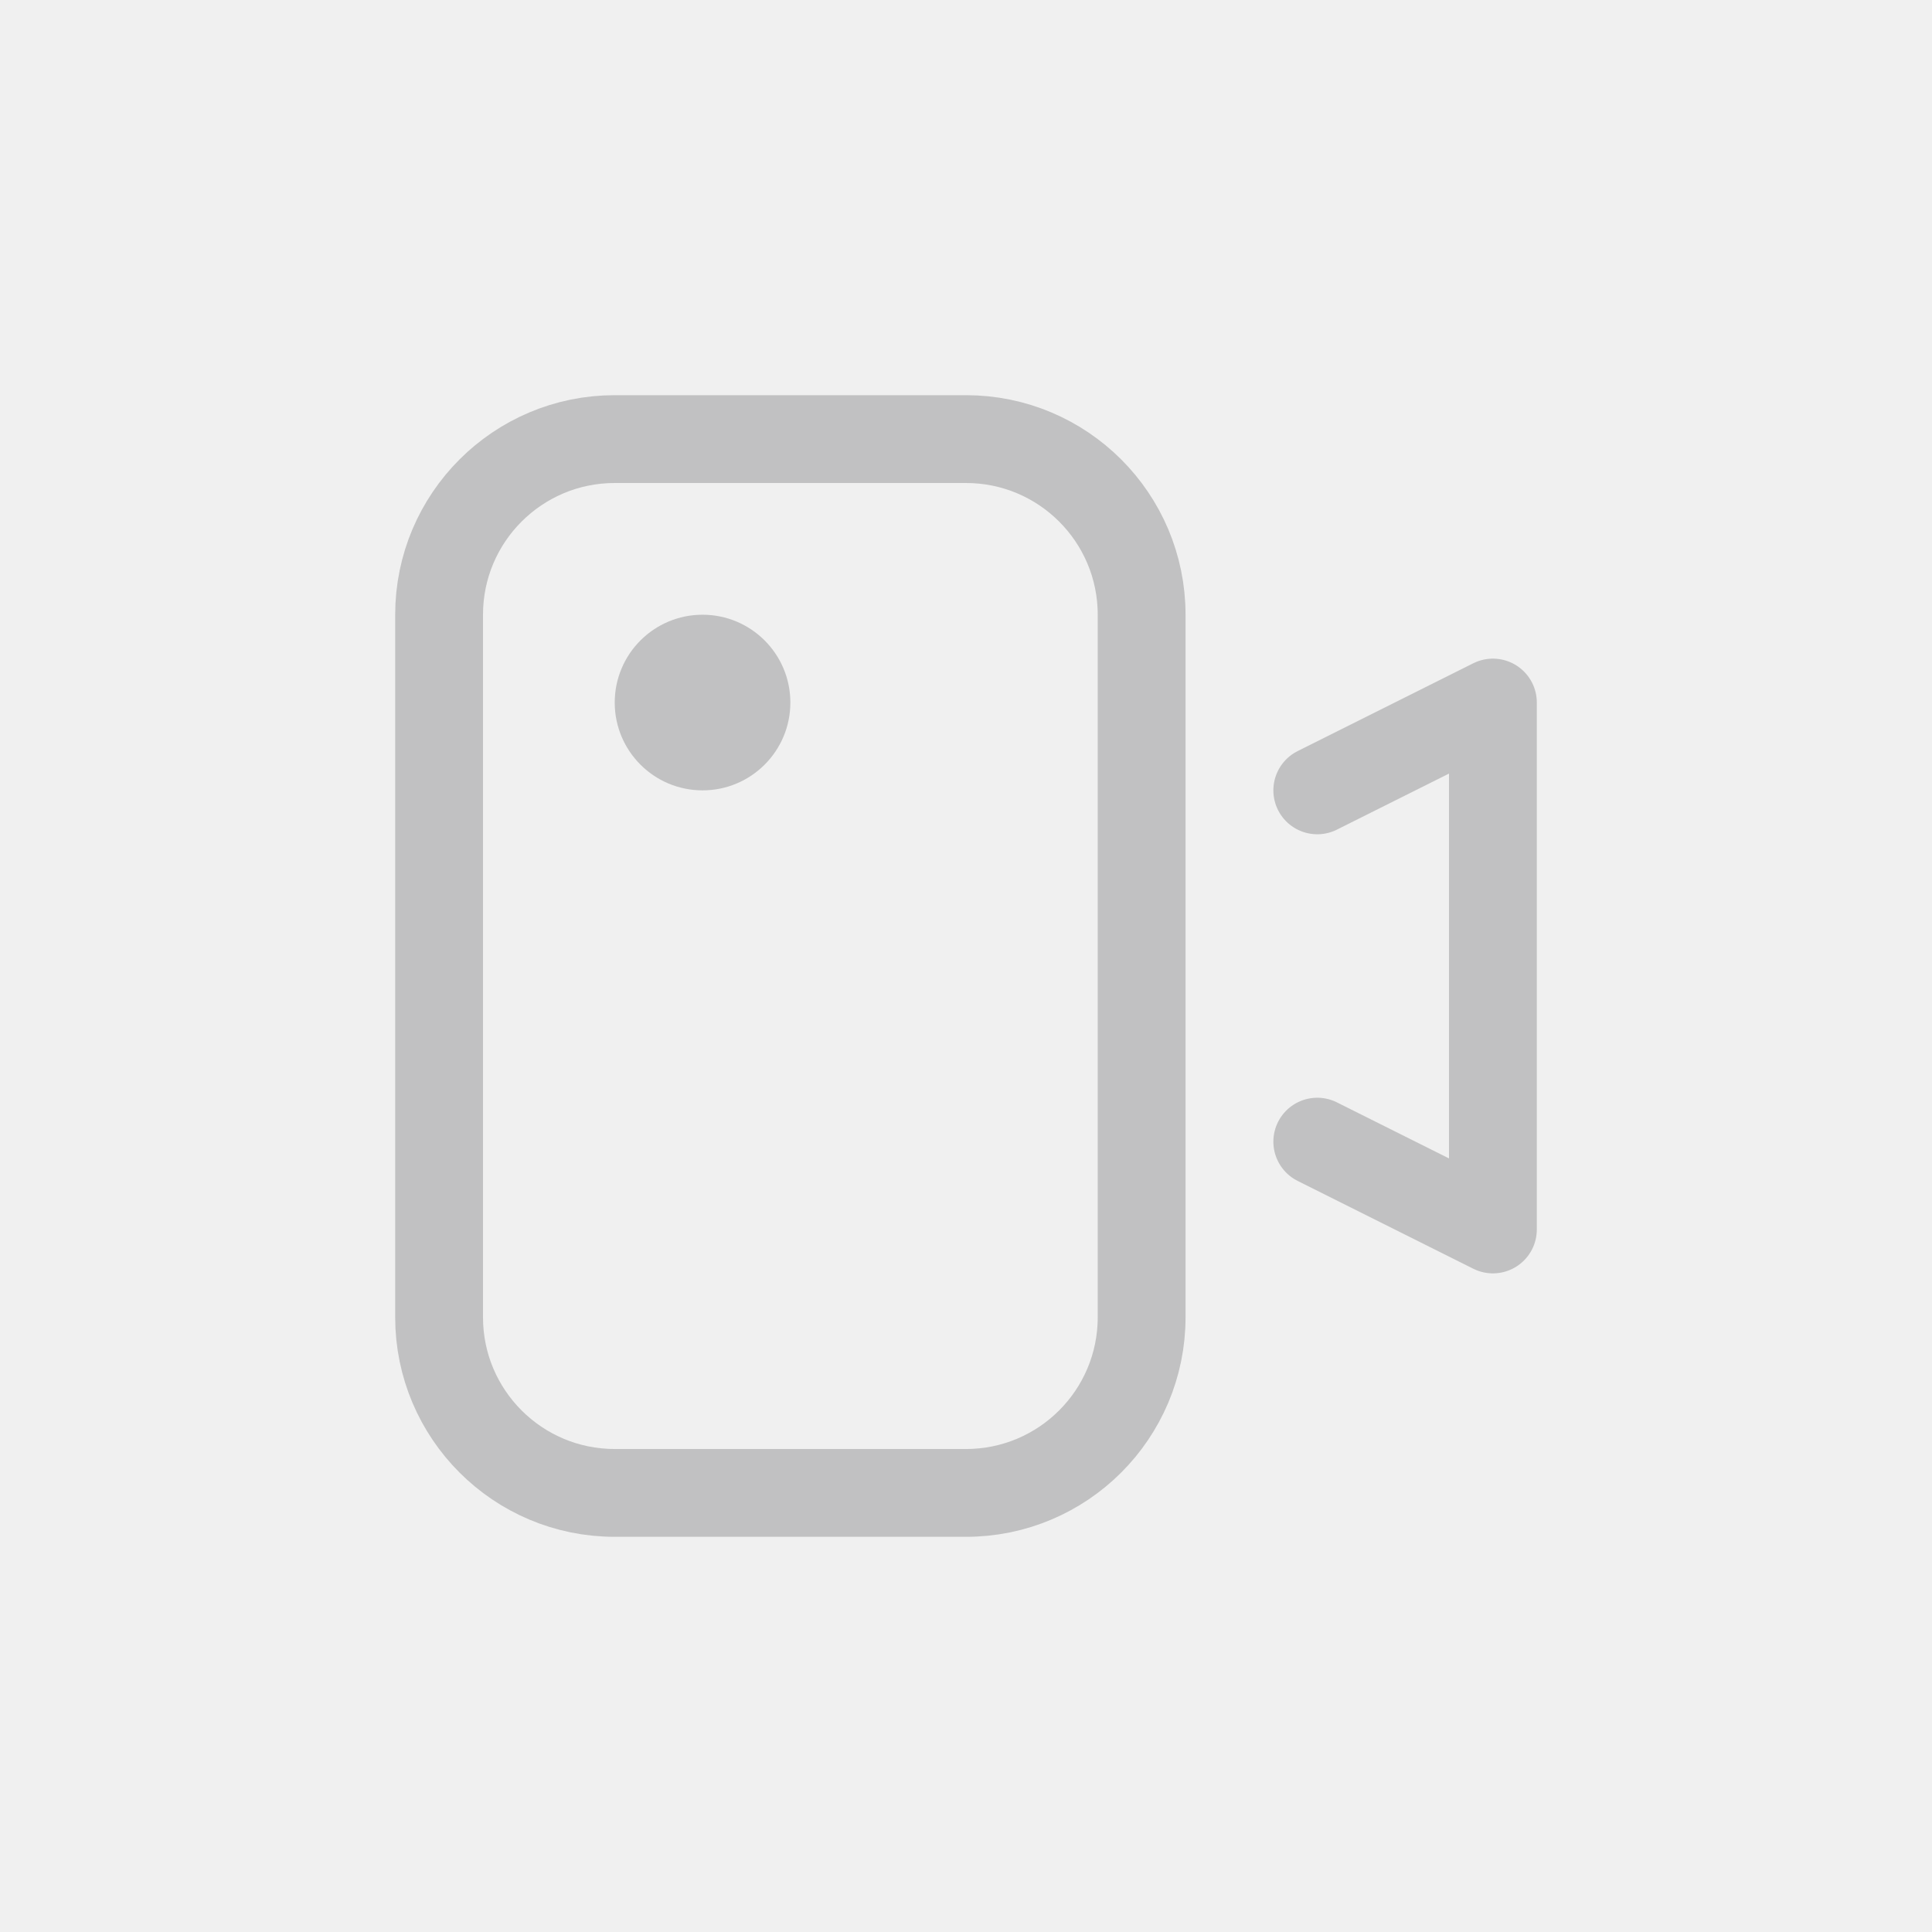
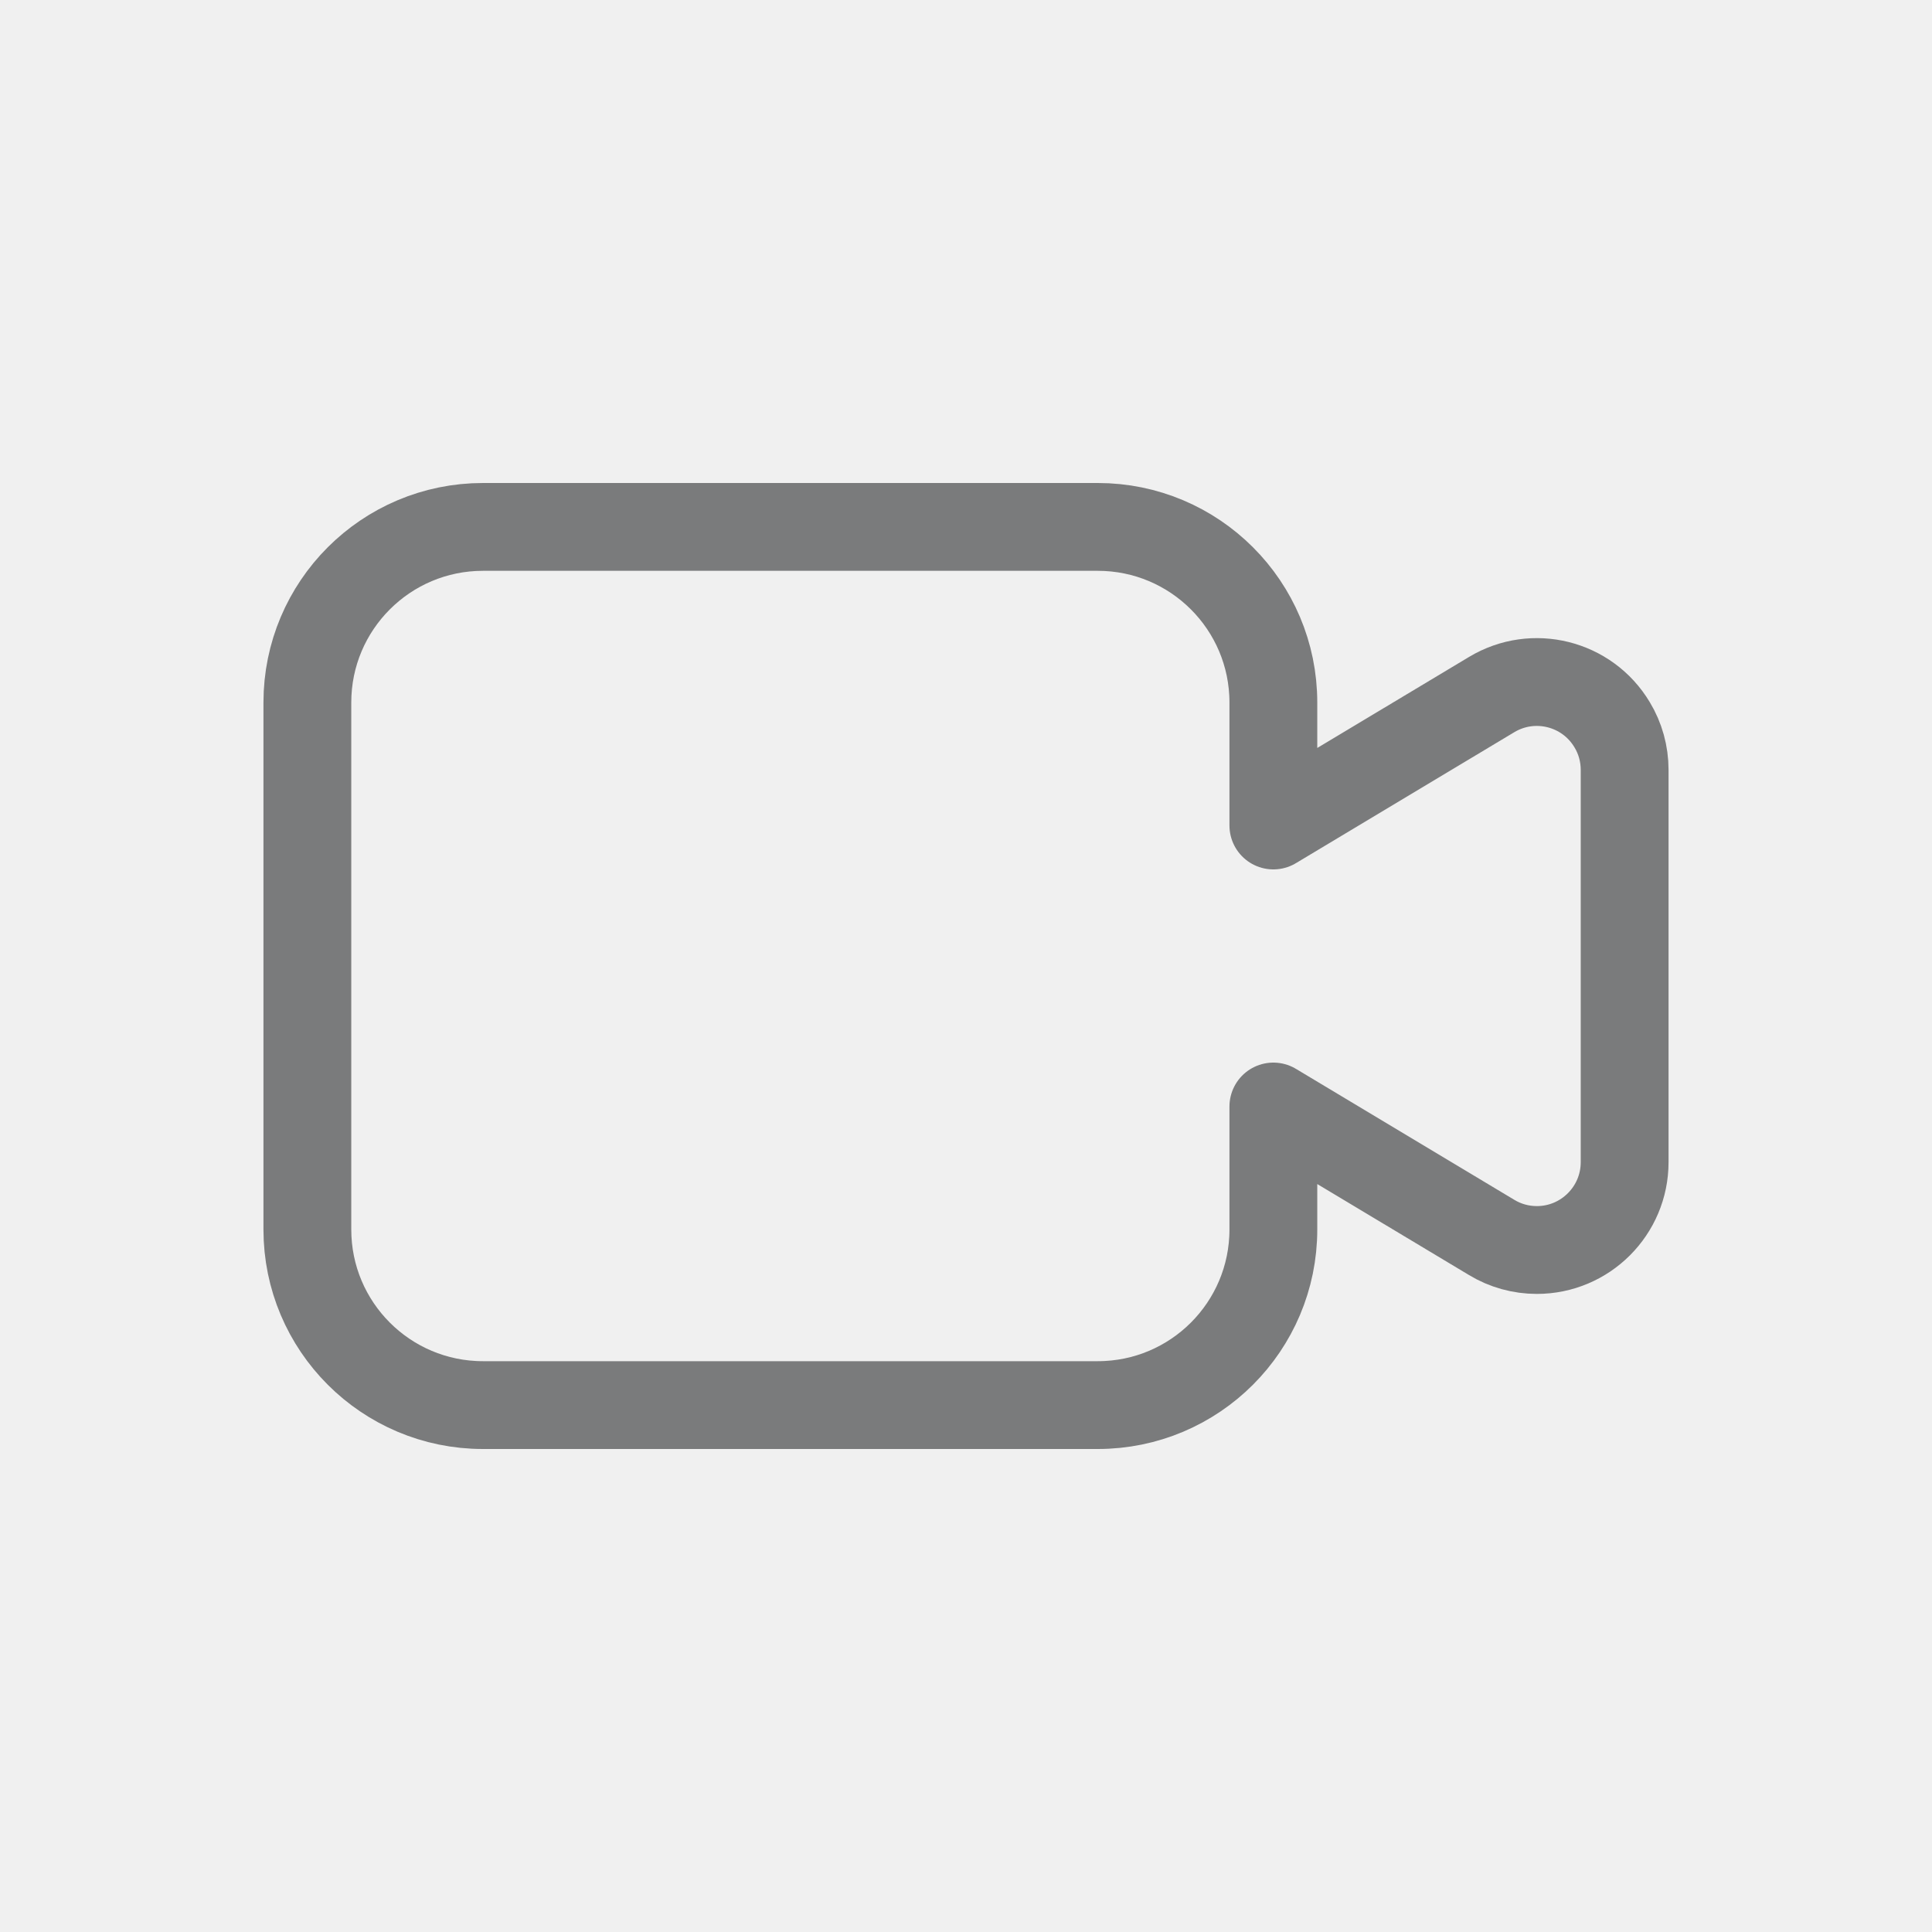
<svg xmlns="http://www.w3.org/2000/svg" width="22px" height="22px" viewBox="0 0 22 22" version="1.1">
-   <g id="2.1" stroke="none" stroke-width="1" fill="none" fill-rule="evenodd" opacity="0.4">
-     <g id="大班课-macOS" transform="translate(-896, -46)">
-       <g id="编组-4" transform="translate(0, 32)">
-         <g id="folder备份" transform="translate(896, 14)">
-           <rect id="矩形备份-25" fill="#FFFFFF" opacity="0.01" x="0" y="0" width="22" height="22" />
-           <circle id="椭圆形" fill="#7A7B7C" cx="8" cy="8" r="1" />
-           <rect id="矩形" stroke="#7A7B7C" stroke-linejoin="round" x="5" y="5" width="8" height="12" rx="2" />
-           <polyline id="路径-44" stroke="#7A7B7C" stroke-linecap="round" stroke-linejoin="round" points="15 9 17 8 17 14 15 13" />
+   <g id="Flat" stroke="none" stroke-width="1" fill="none" fill-rule="evenodd">
+     <g id="白板-关闭摄像头-一对一" transform="translate(-934, -46)">
+       <g id="follow" transform="translate(934, 46)">
+         <g id="folder备份" fill="#FFFFFF" opacity="0.01">
+           <rect id="矩形备份-25" x="0" y="0" width="22" height="22" />
        </g>
+         <path d="M12.5,6 C13.605,6 14.5,6.895 14.5,8 L14.5,9.4 L16.986,7.909 C17.459,7.625 18.073,7.778 18.357,8.252 C18.451,8.407 18.5,8.585 18.5,8.766 L18.5,13.234 C18.5,13.786 18.052,14.234 17.5,14.234 C17.319,14.234 17.141,14.185 16.986,14.091 L14.5,12.6 L14.5,14 C14.5,15.105 13.605,16 12.5,16 L5.5,16 C4.395,16 3.5,15.105 3.5,14 L3.5,8 C3.5,6.895 4.395,6 5.5,6 L12.5,6 Z" id="路径" stroke="#7A7B7C" stroke-linecap="round" stroke-linejoin="round" />
      </g>
    </g>
  </g>
</svg>
